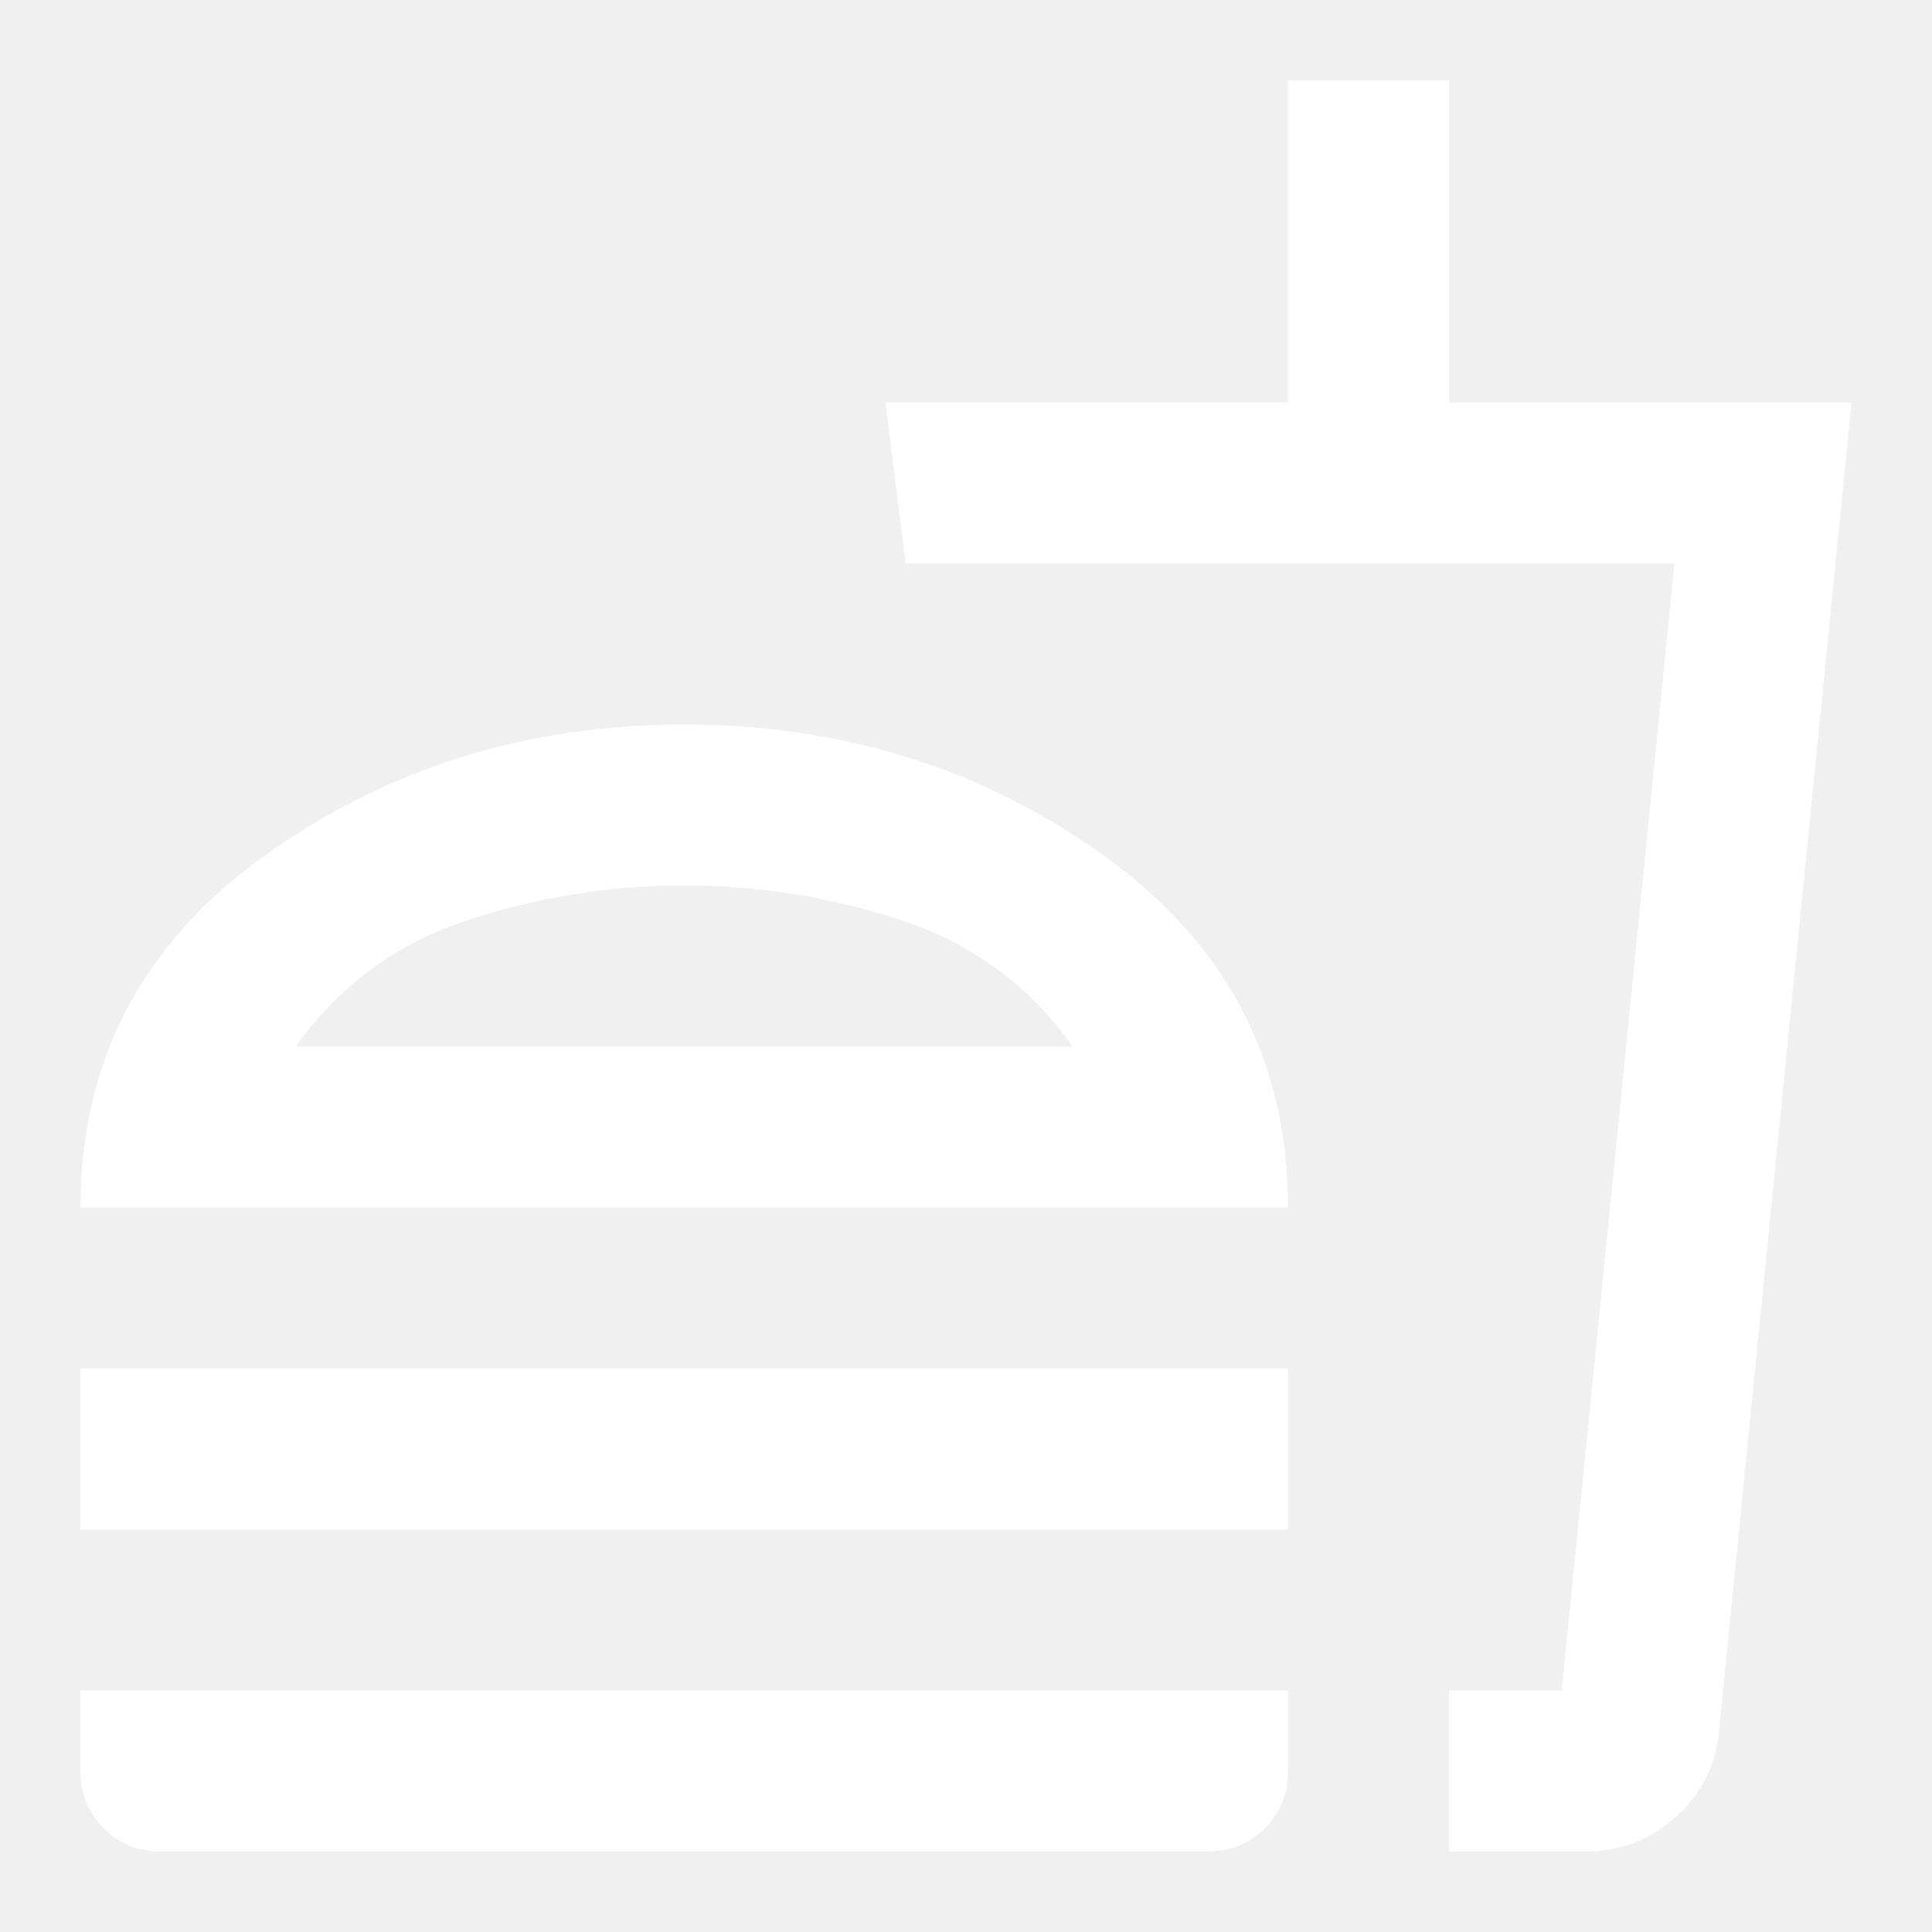
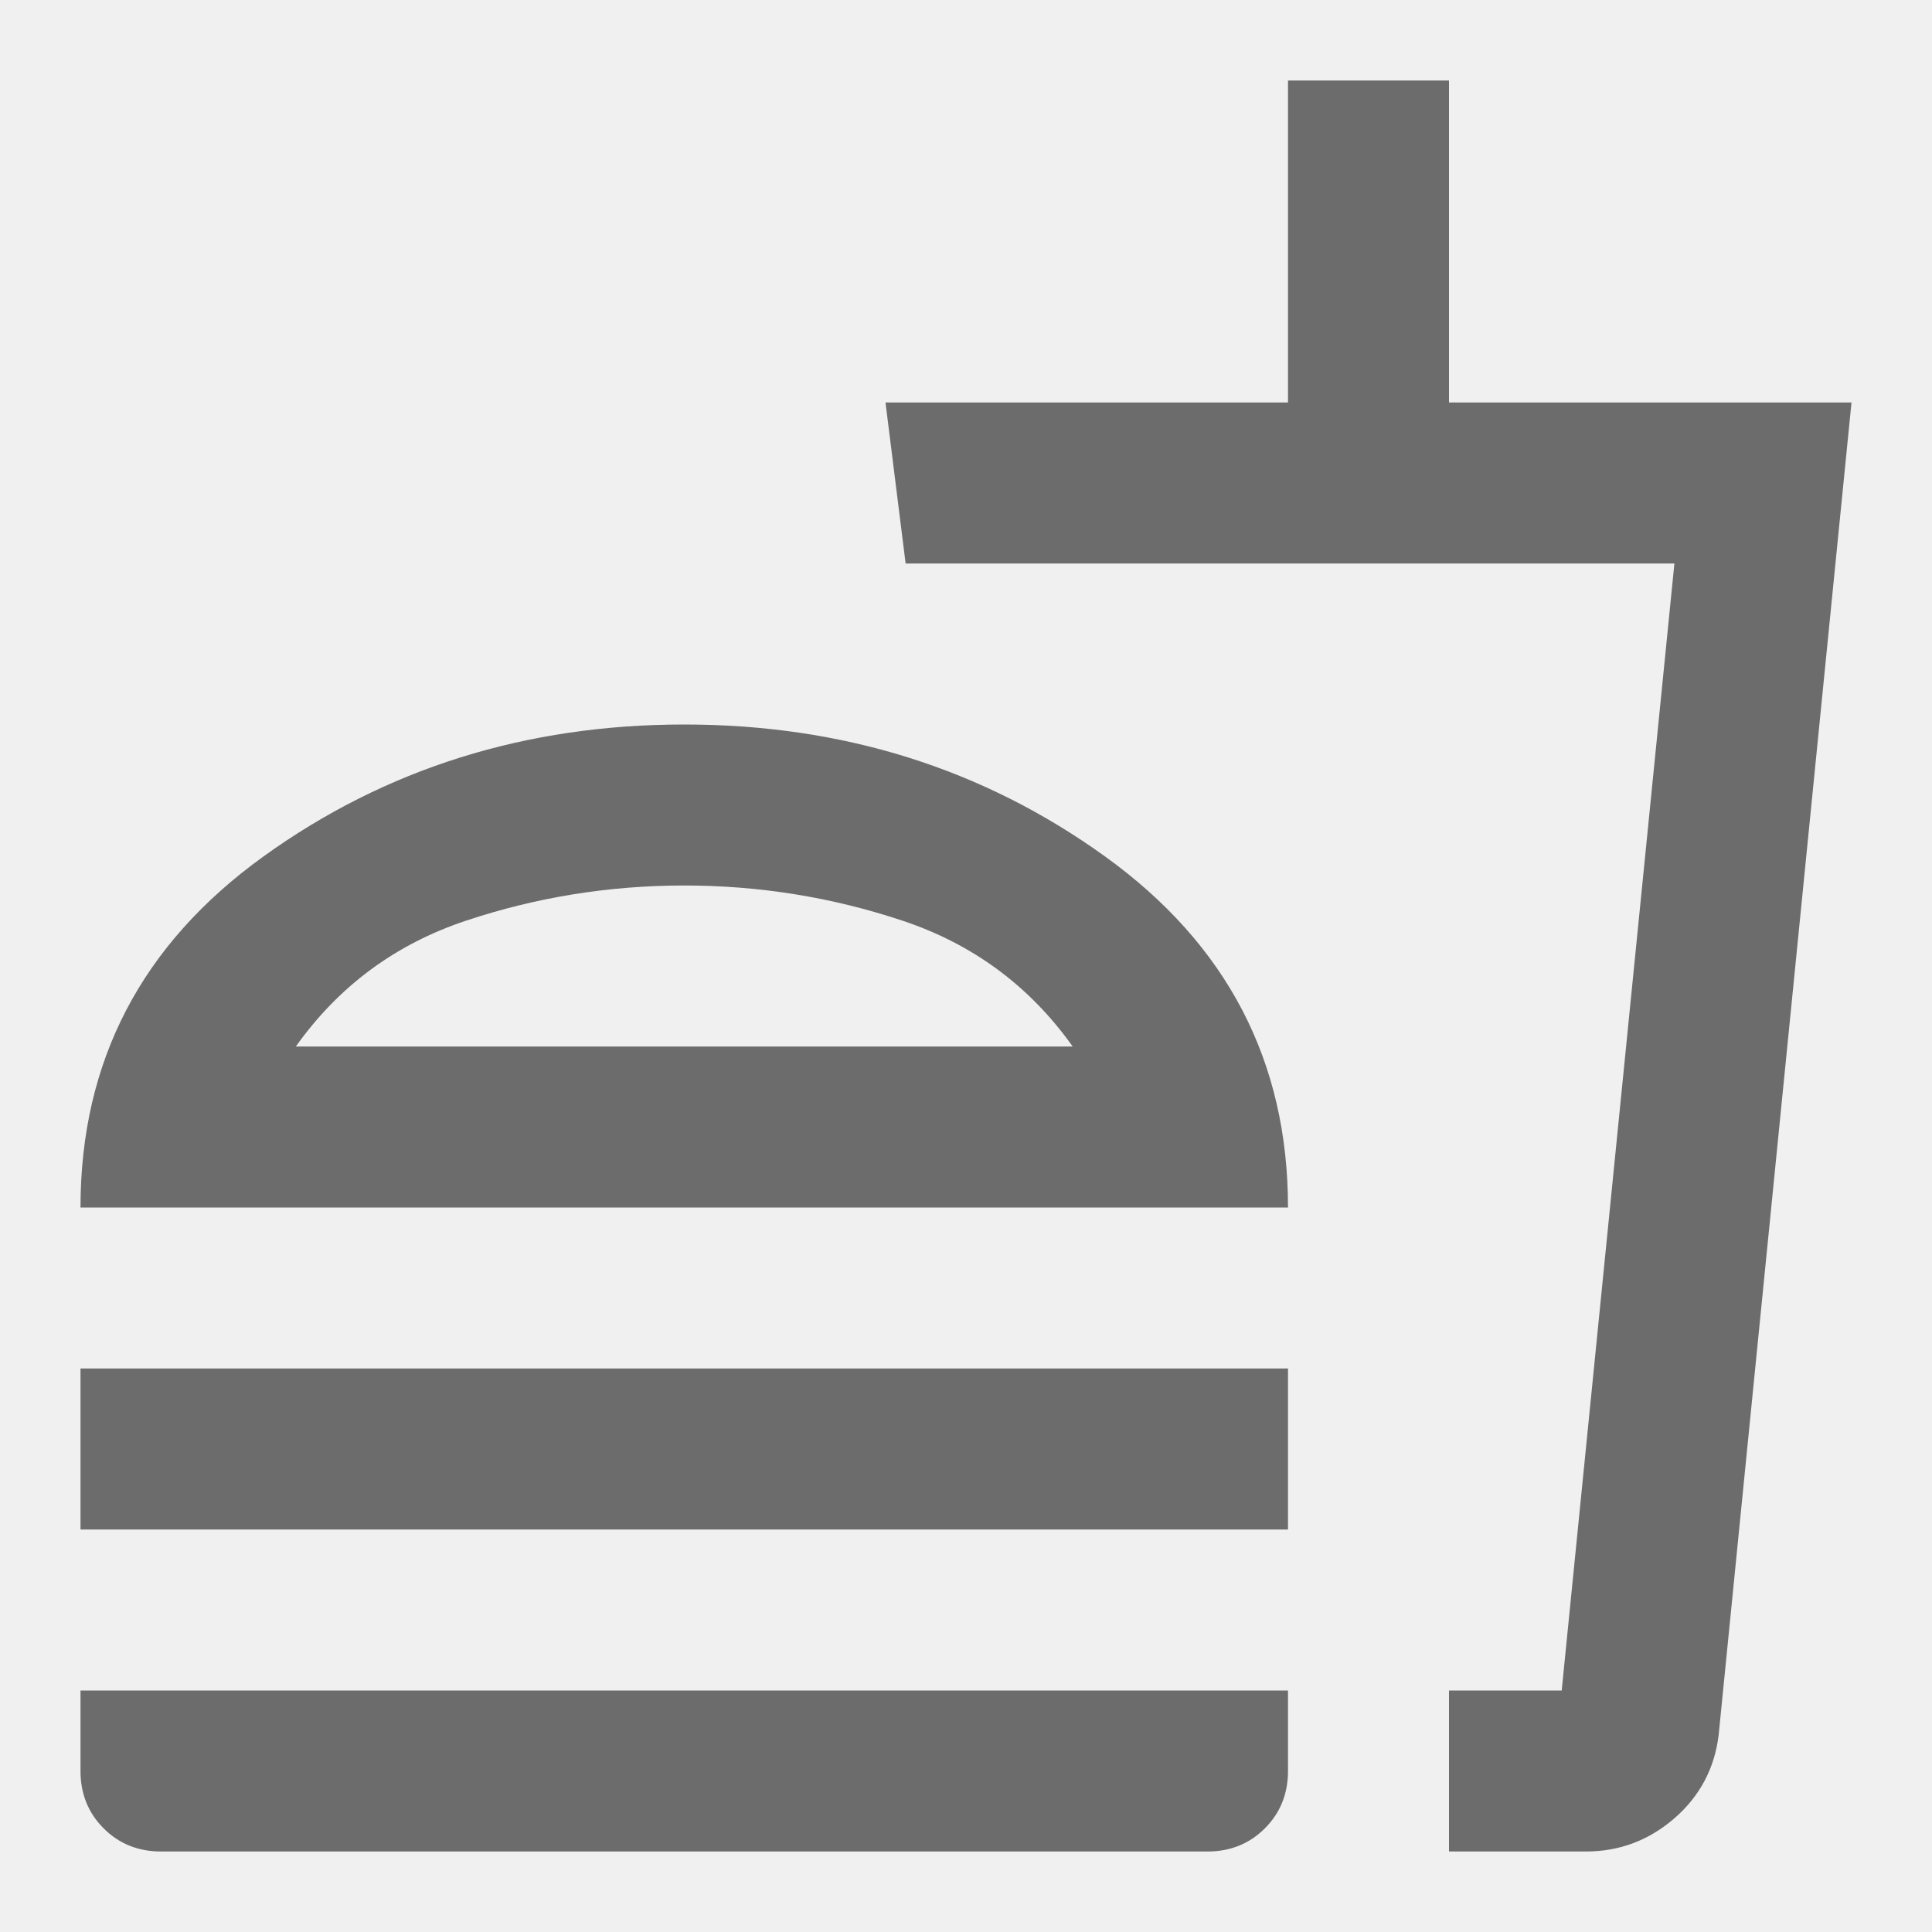
- <svg xmlns="http://www.w3.org/2000/svg" height="24px" viewBox="0 -960 960 960" width="24px" fill="#FFFFFF">
+ <svg xmlns="http://www.w3.org/2000/svg" height="24px" viewBox="0 -960 960 960" width="24px" fill="#6c6c6c">
  <path d="M533-440q-32-45-84.5-62.5T340-520q-56 0-108.5 17.5T147-440h386ZM40-360q0-109 91-174.5T340-600q118 0 209 65.5T640-360H40Zm0 160v-80h600v80H40ZM720-40v-80h56l56-560H450l-10-80h200v-160h80v160h200L854-98q-3 25-22 41.5T788-40h-68Zm0-80h56-56ZM80-40q-17 0-28.5-11.5T40-80v-40h600v40q0 17-11.5 28.5T600-40H80Zm260-400Z" />
</svg>
